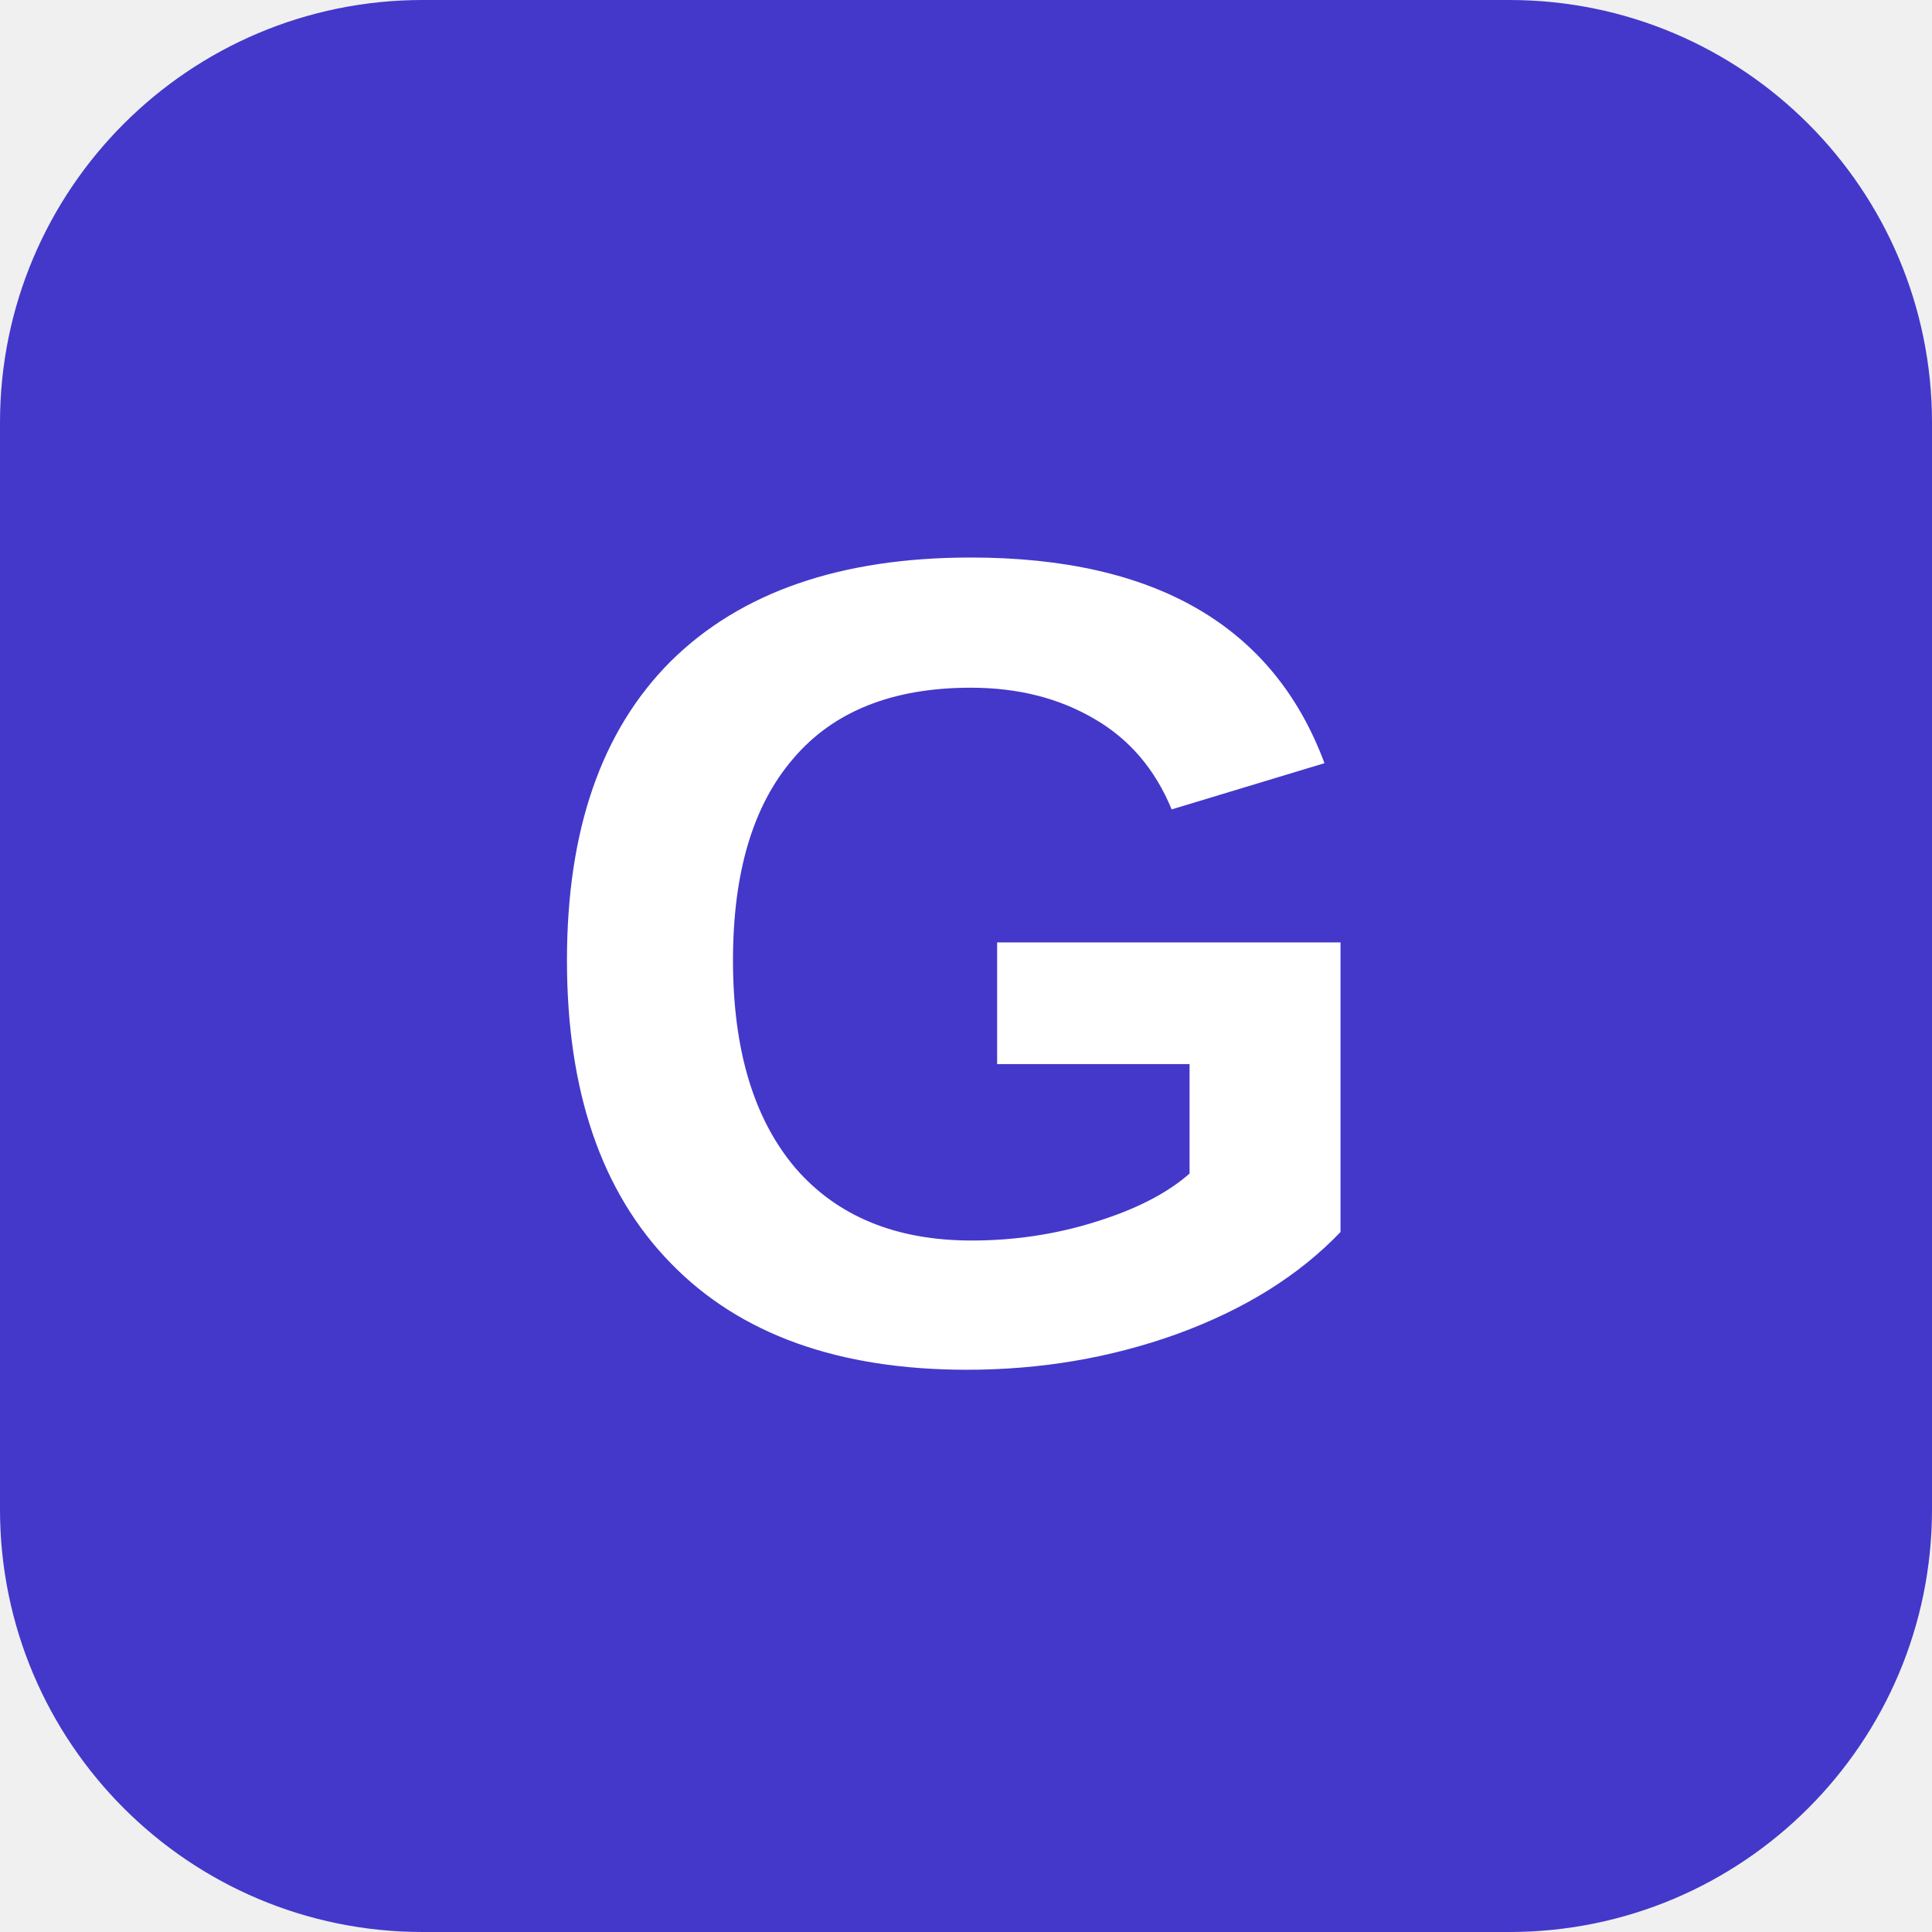
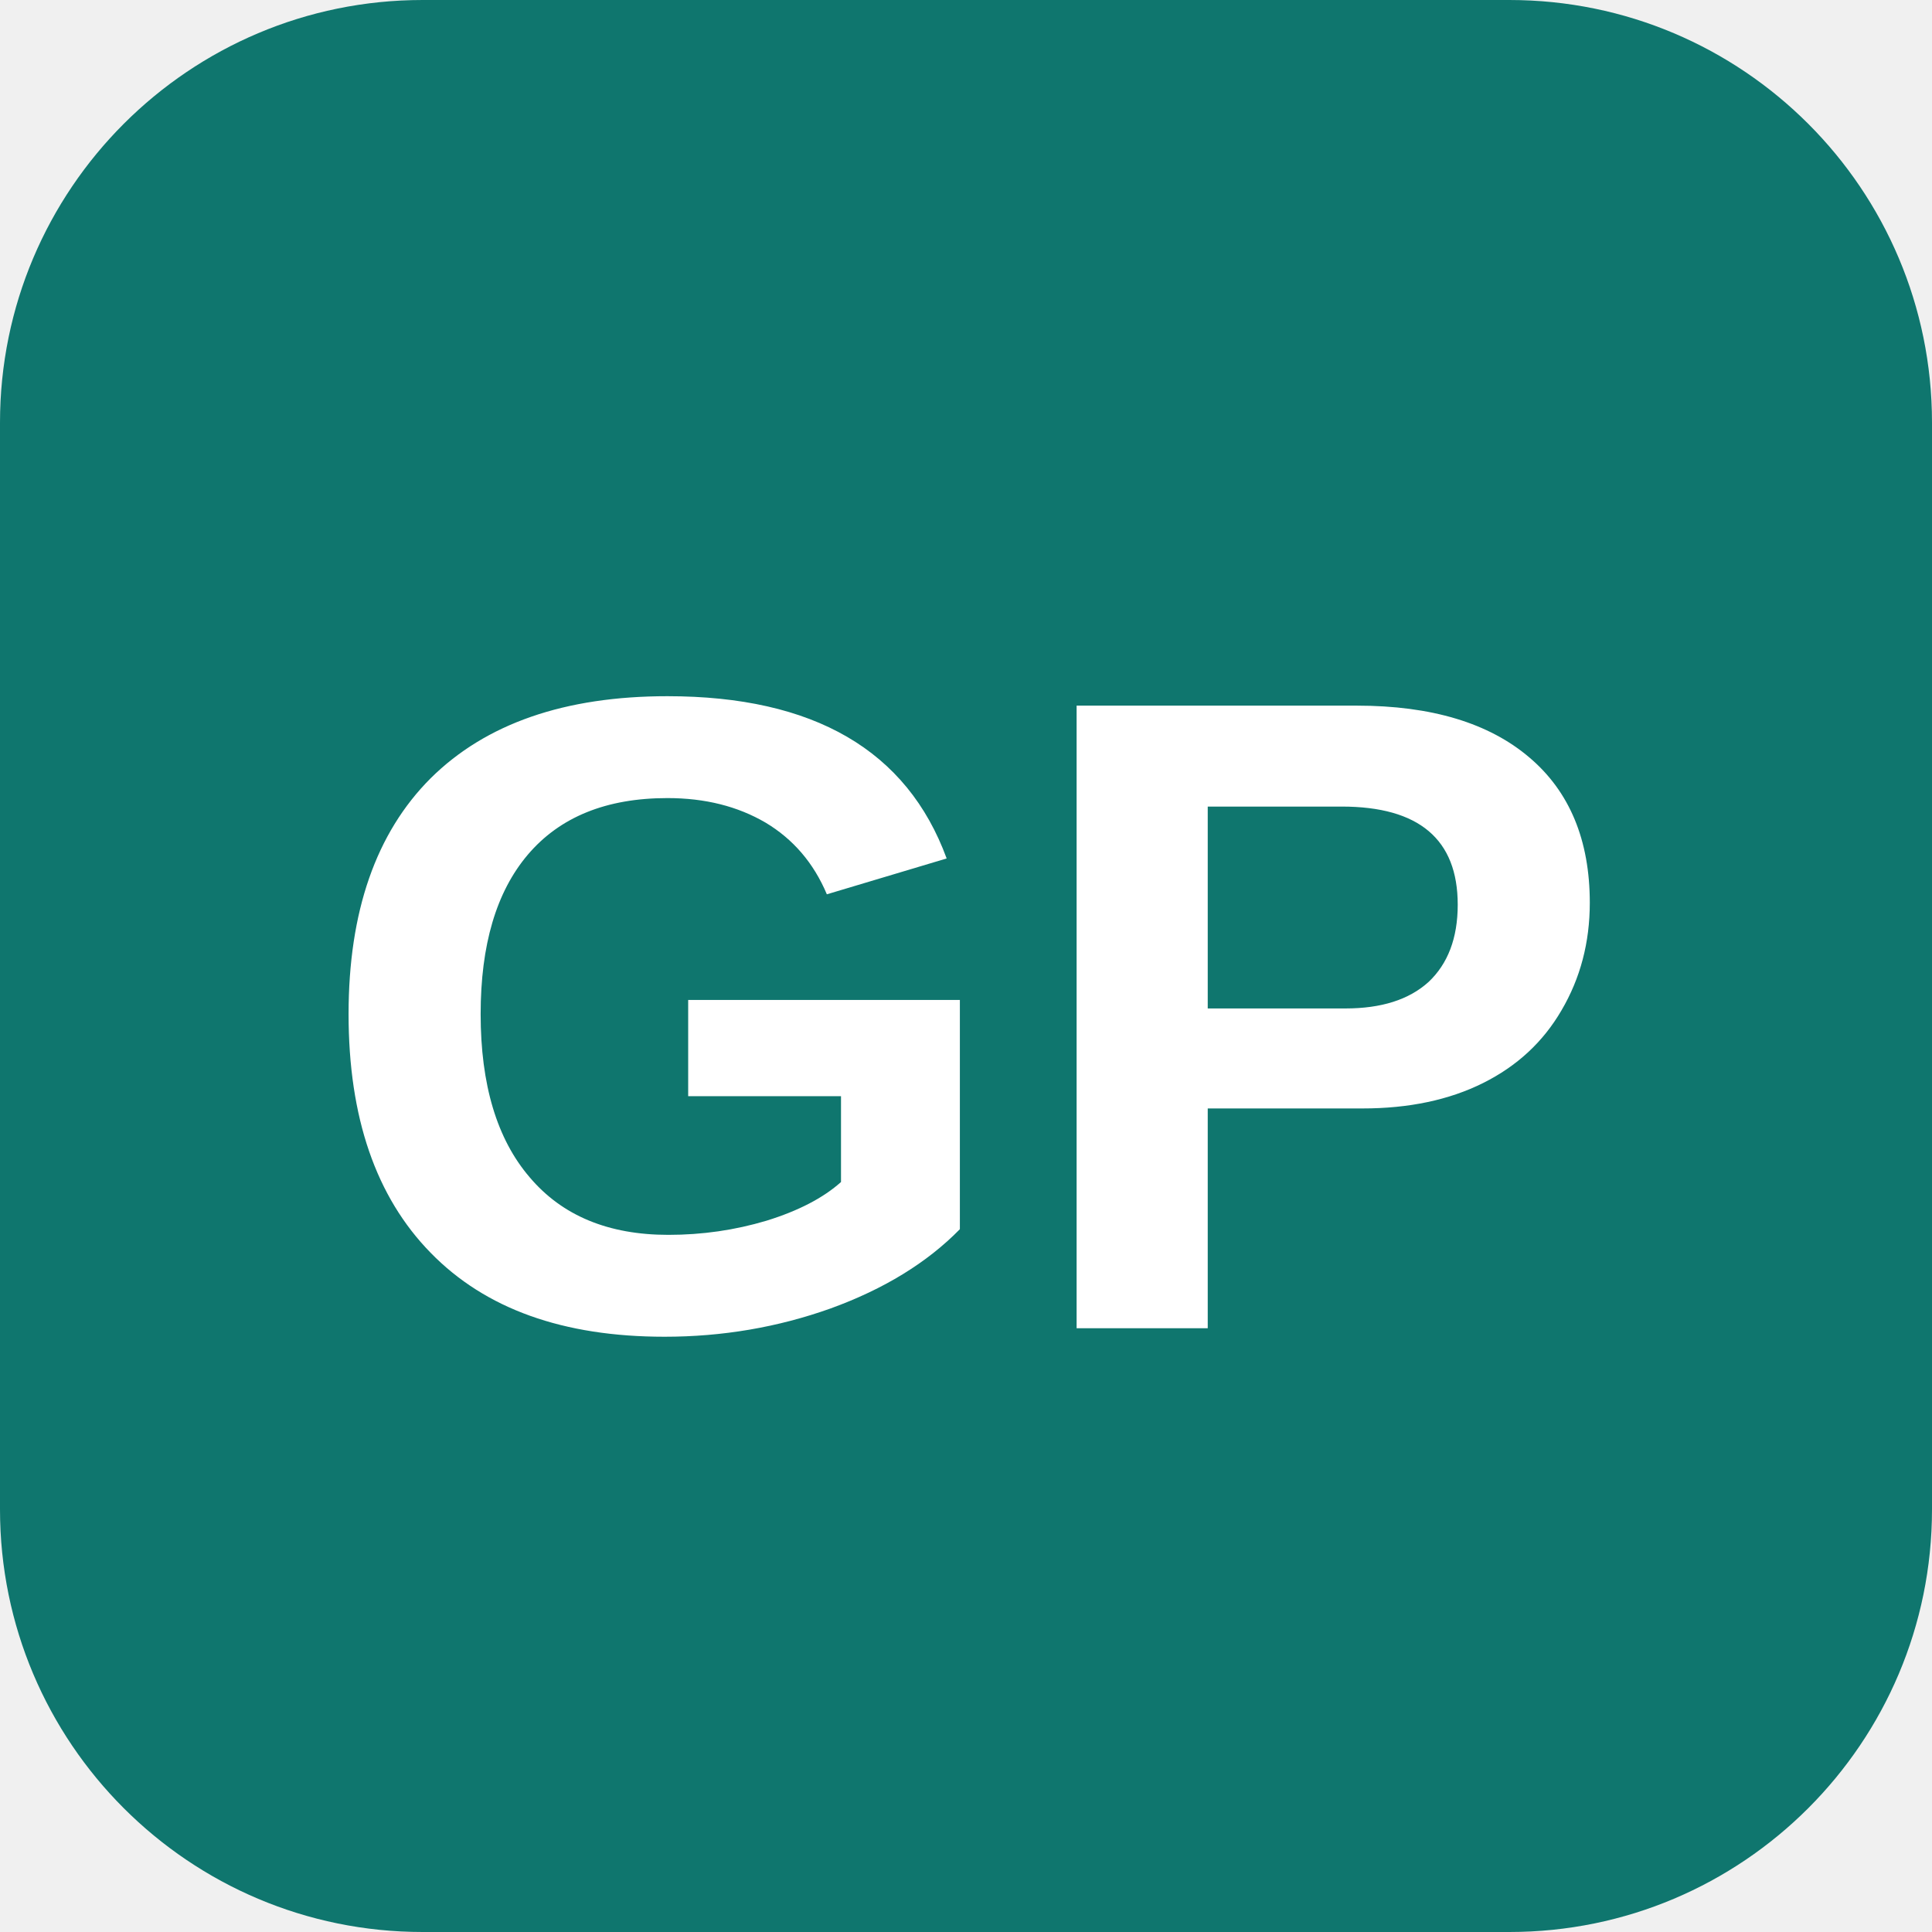
<svg xmlns="http://www.w3.org/2000/svg" viewBox="0 0 32 32">
-   <rect width="32" height="32" rx="7" fill="#4338ca" />
-   <text x="16" y="22.5" text-anchor="middle" font-family="Segoe UI, Arial, sans-serif" font-size="19" font-weight="700" fill="#ffffff">G</text>
+   <rect width="32" height="32" rx="7" fill="#0f766e" />
+   <text x="16" y="22" text-anchor="middle" font-family="Segoe UI, Arial, sans-serif" font-size="15" font-weight="700" fill="#ffffff">GP</text>
</svg>
